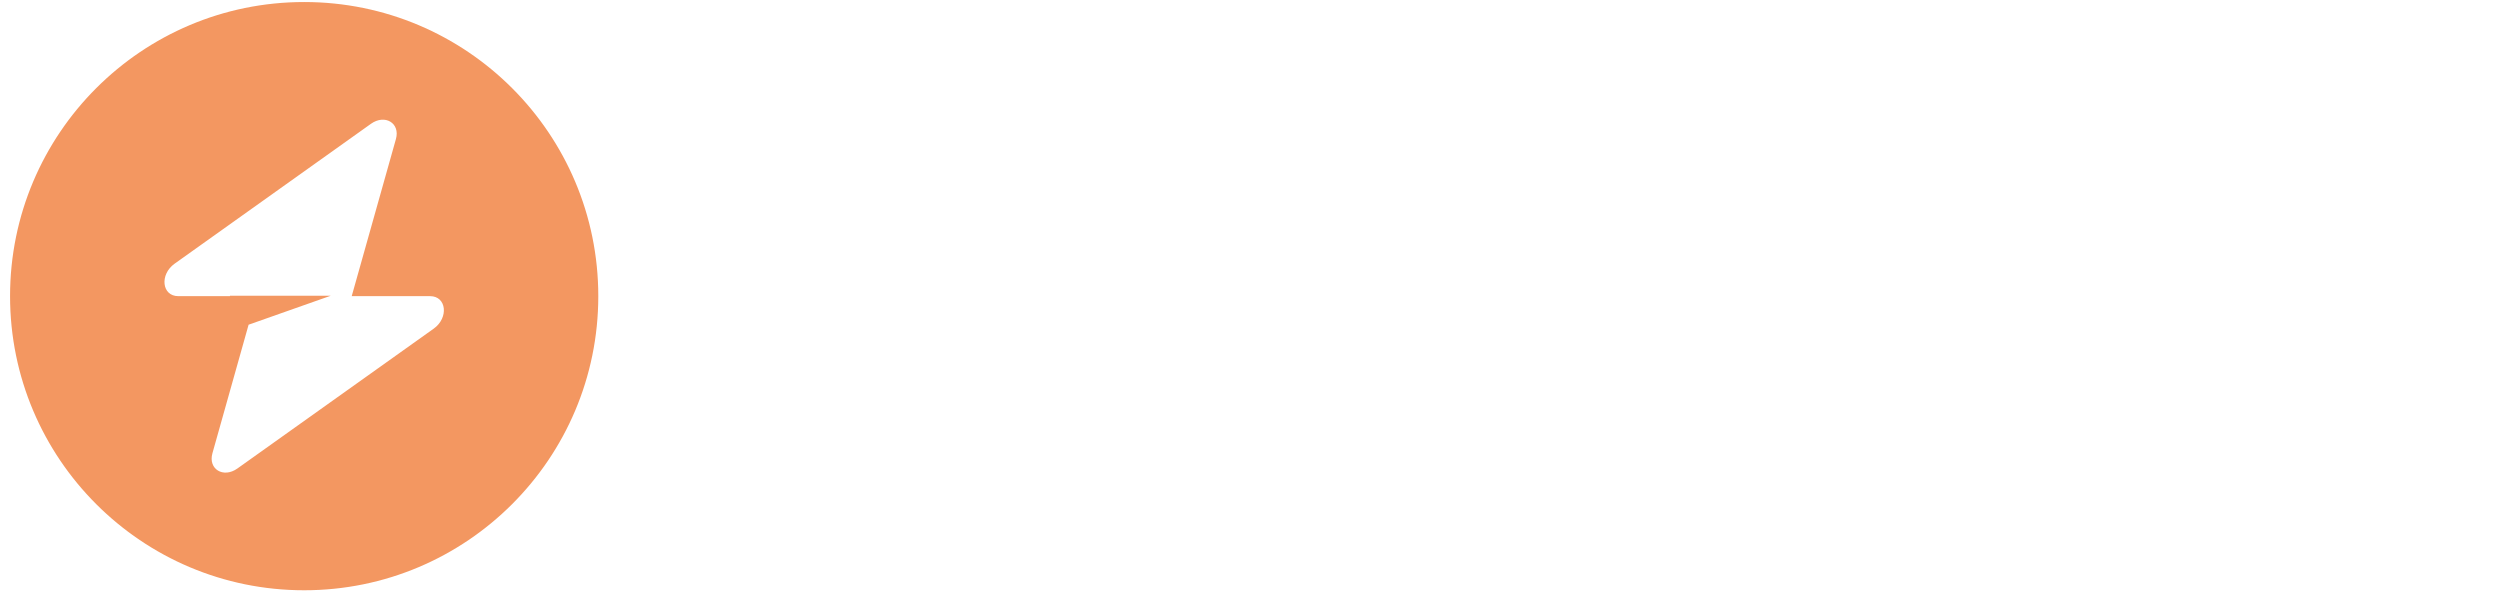
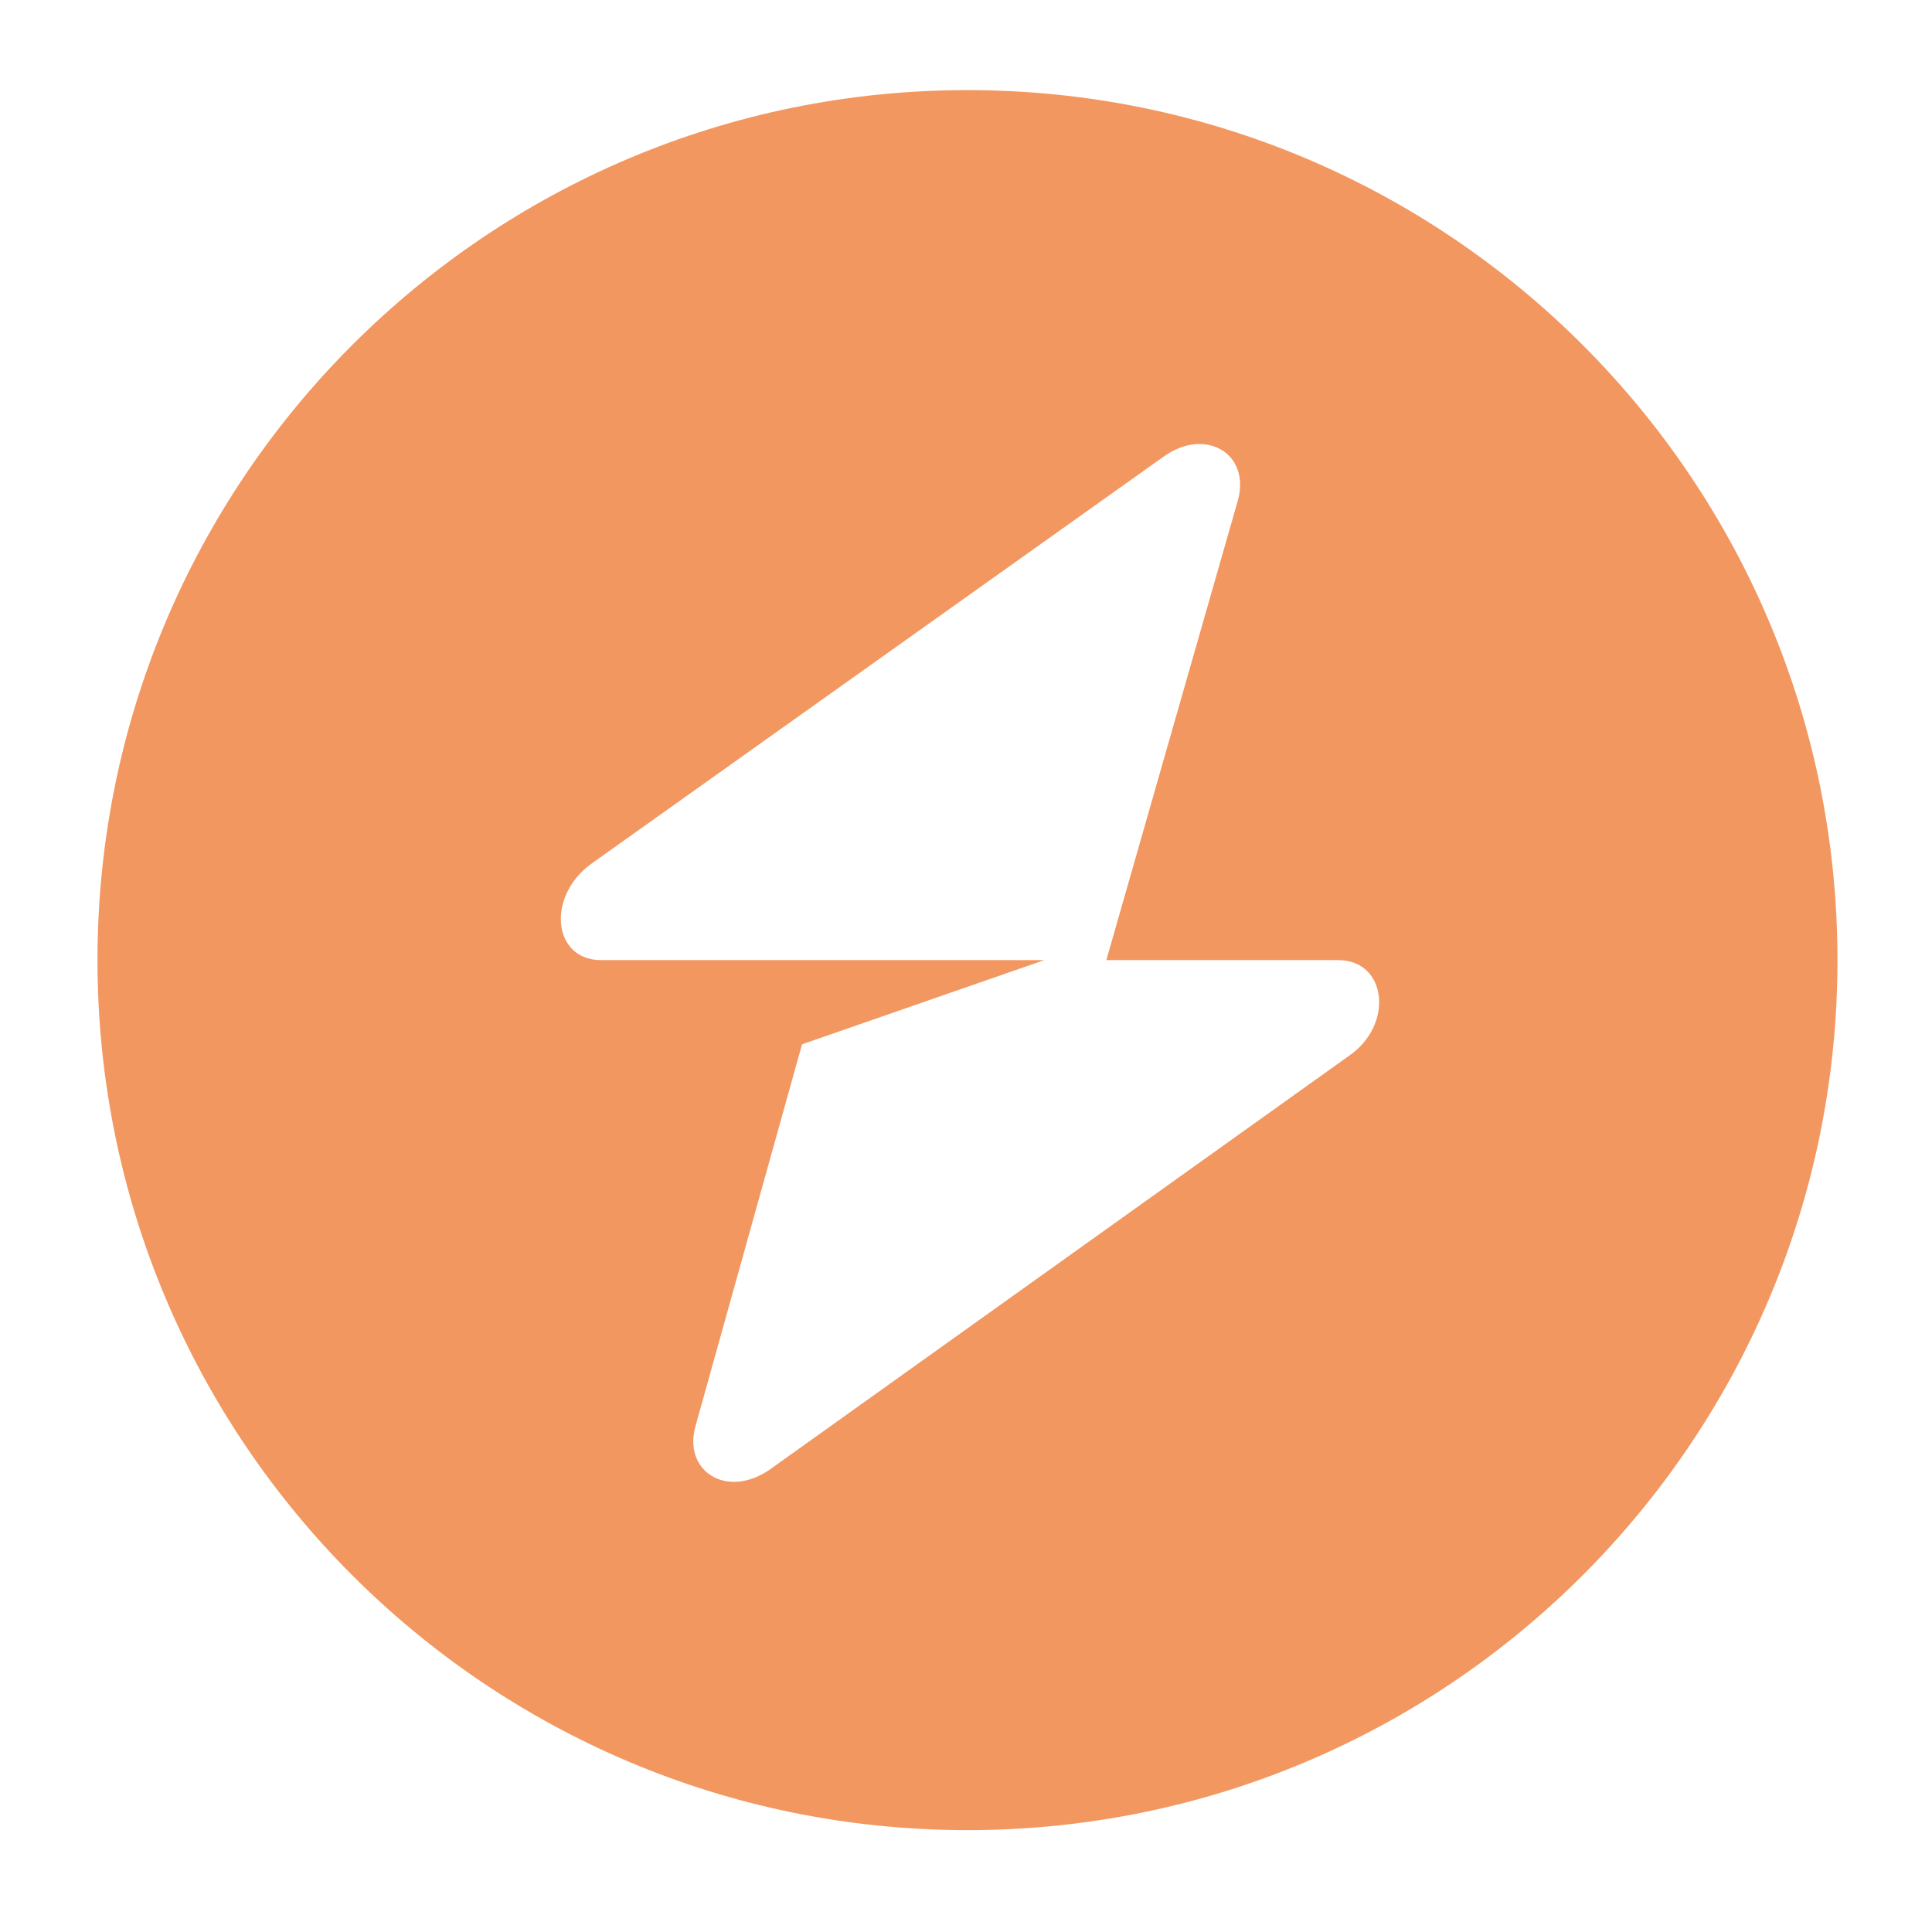
- <svg xmlns="http://www.w3.org/2000/svg" id="logo-54" width="170" height="41" viewBox="0 0 170 41" fill="none">
-   <path fill="#f39761" fill-rule="evenodd" clip-rule="evenodd" d="M20.684 40.138C31.73 40.138 40.684 31.184 40.684 20.138C40.684 9.092 31.73 0.138 20.684 0.138C9.638 0.138 0.684 9.092 0.684 20.138C0.684 31.184 9.638 40.138 20.684 40.138ZM26.923 9.455C27.227 8.376 26.18 7.738 25.224 8.419L11.877 17.928C10.84 18.666 11.003 20.138 12.122 20.138L15.637 20.138V20.111H22.487L16.905 22.08L14.445 30.821C14.141 31.9 15.188 32.538 16.144 31.857L29.491 22.349C30.528 21.61 30.365 20.138 29.246 20.138L23.916 20.138L26.923 9.455Z" />
+ <svg xmlns="http://www.w3.org/2000/svg" id="Layer_1" data-name="Layer 1" viewBox="0 0 13.08 13.01">
+   <defs>
+     <style>.cls-1{fill:#f39761;fill-rule:evenodd;}</style>
+   </defs>
+   <path class="cls-1" d="M6.54,12.39A5.89,5.89,0,1,0,.66,6.5,5.89,5.89,0,0,0,6.54,12.39Zm1.84-9c.09-.32-.22-.5-.5-.3L4,5.85c-.3.22-.26.65.07.65H7.07l-1.64.57L4.71,9.65c-.09.31.21.5.5.3l3.92-2.8c.31-.21.26-.65-.07-.65H7.49Z" />
</svg>
